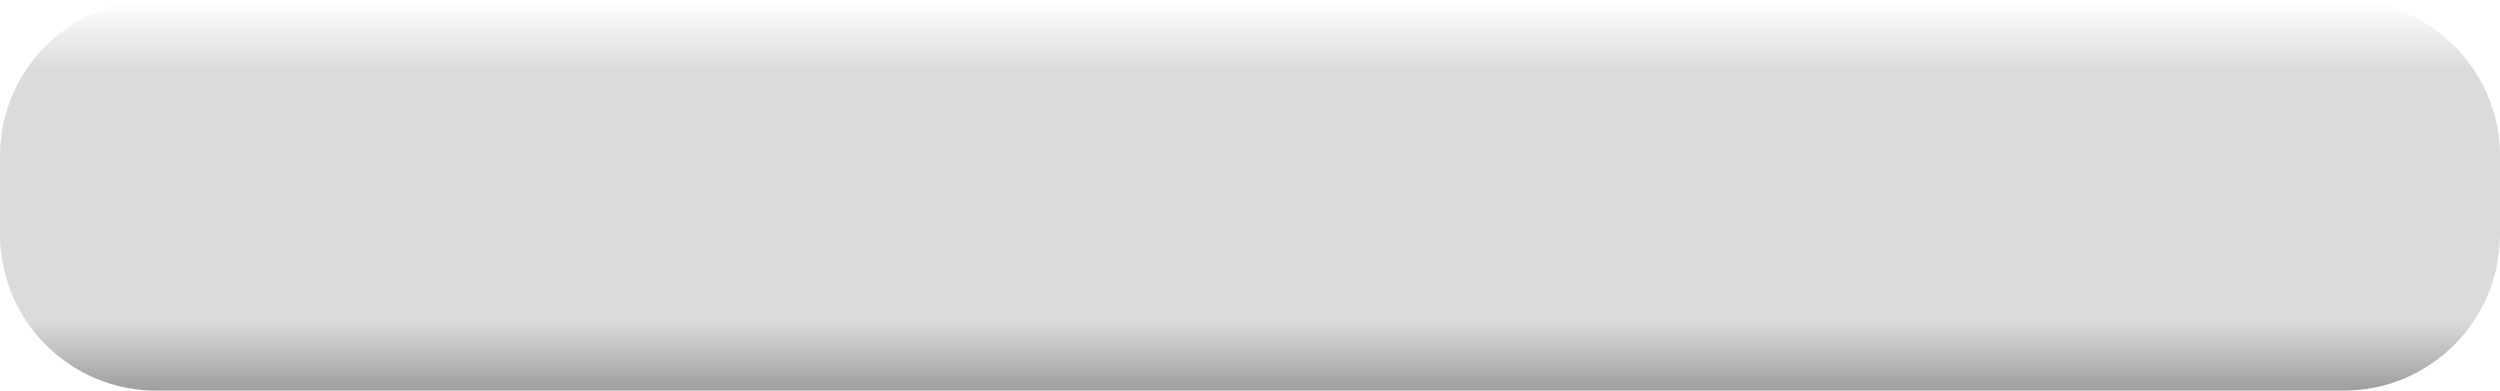
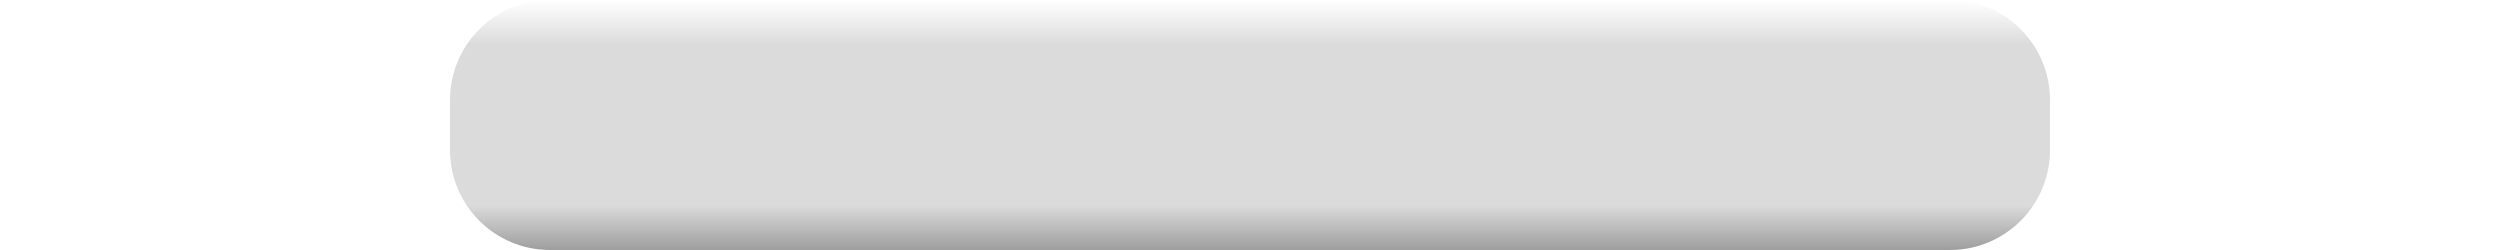
- <svg xmlns="http://www.w3.org/2000/svg" xmlns:xlink="http://www.w3.org/1999/xlink" width="32" height="5" id="svg5327" version="1.1">
+ <svg xmlns="http://www.w3.org/2000/svg" xmlns:xlink="http://www.w3.org/1999/xlink" width="50" height="5" id="svg5327" version="1.1">
  <defs id="defs5329">
    <linearGradient id="linearGradient5858">
      <stop style="stop-color:#ffffff;stop-opacity:1;" offset="0" id="stop5860" />
      <stop id="stop5868" offset="0.18" style="stop-color:#dbdbdb;stop-opacity:1;" />
      <stop id="stop5866" offset="0.82" style="stop-color:#dbdbdb;stop-opacity:1;" />
      <stop style="stop-color:#9e9e9e;stop-opacity:1;" offset="1" id="stop5862" />
    </linearGradient>
-     <linearGradient xlink:href="#linearGradient5858" id="linearGradient5864" x1="12.501" y1="0" x2="12.501" y2="5" gradientUnits="userSpaceOnUse" />
+     <linearGradient xlink:href="#linearGradient5858" id="linearGradient5864" x1="12.501" y1="0" x2="12.501" y2="5" gradientUnits="userSpaceOnUse" gradientTransform="translate(9,1047.362)" />
  </defs>
  <g id="layer1" transform="translate(0,-1047.362)">
-     <rect style="fill:url(#linearGradient5864);fill-opacity:1;fill-rule:nonzero;stroke:none" id="rect5348" width="32" height="5" x="0" y="0" transform="translate(0,1047.362)" rx="2" ry="2" />
+     <rect style="fill:url(#linearGradient5864);fill-opacity:1;fill-rule:nonzero;stroke:none" id="rect5348" width="32" height="5" x="9" y="1047.362" rx="2" ry="2" />
  </g>
</svg>
